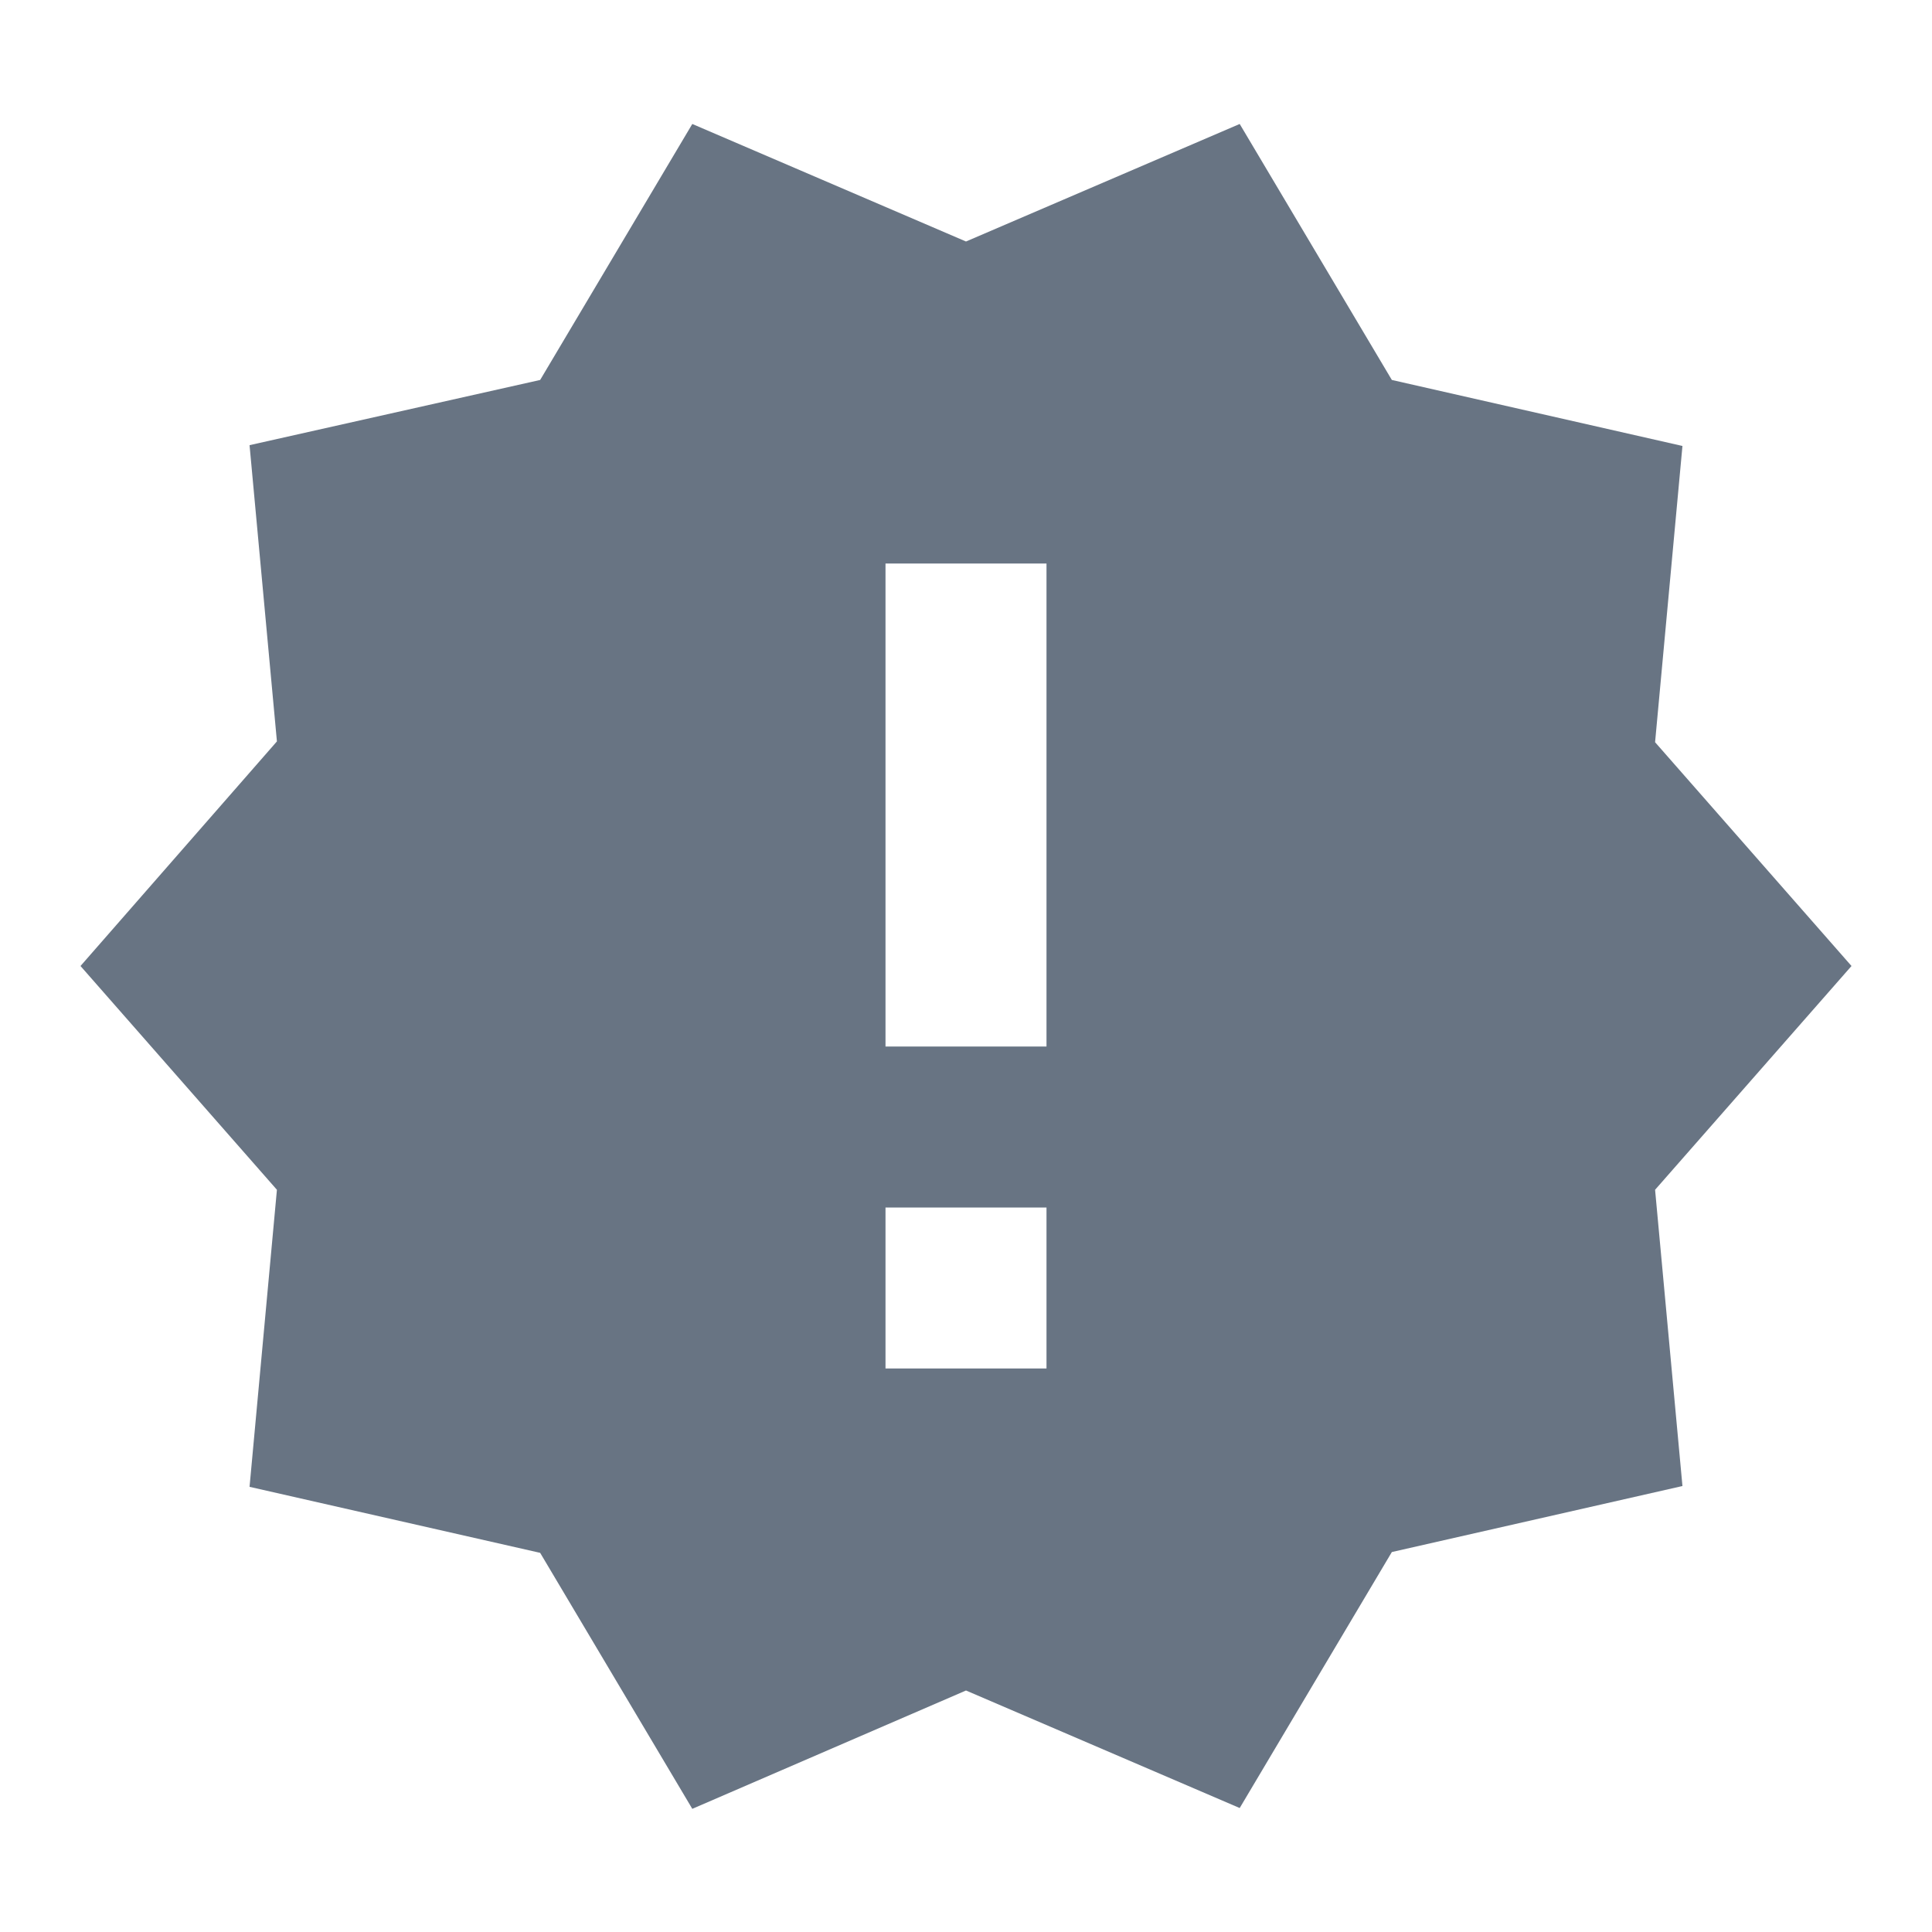
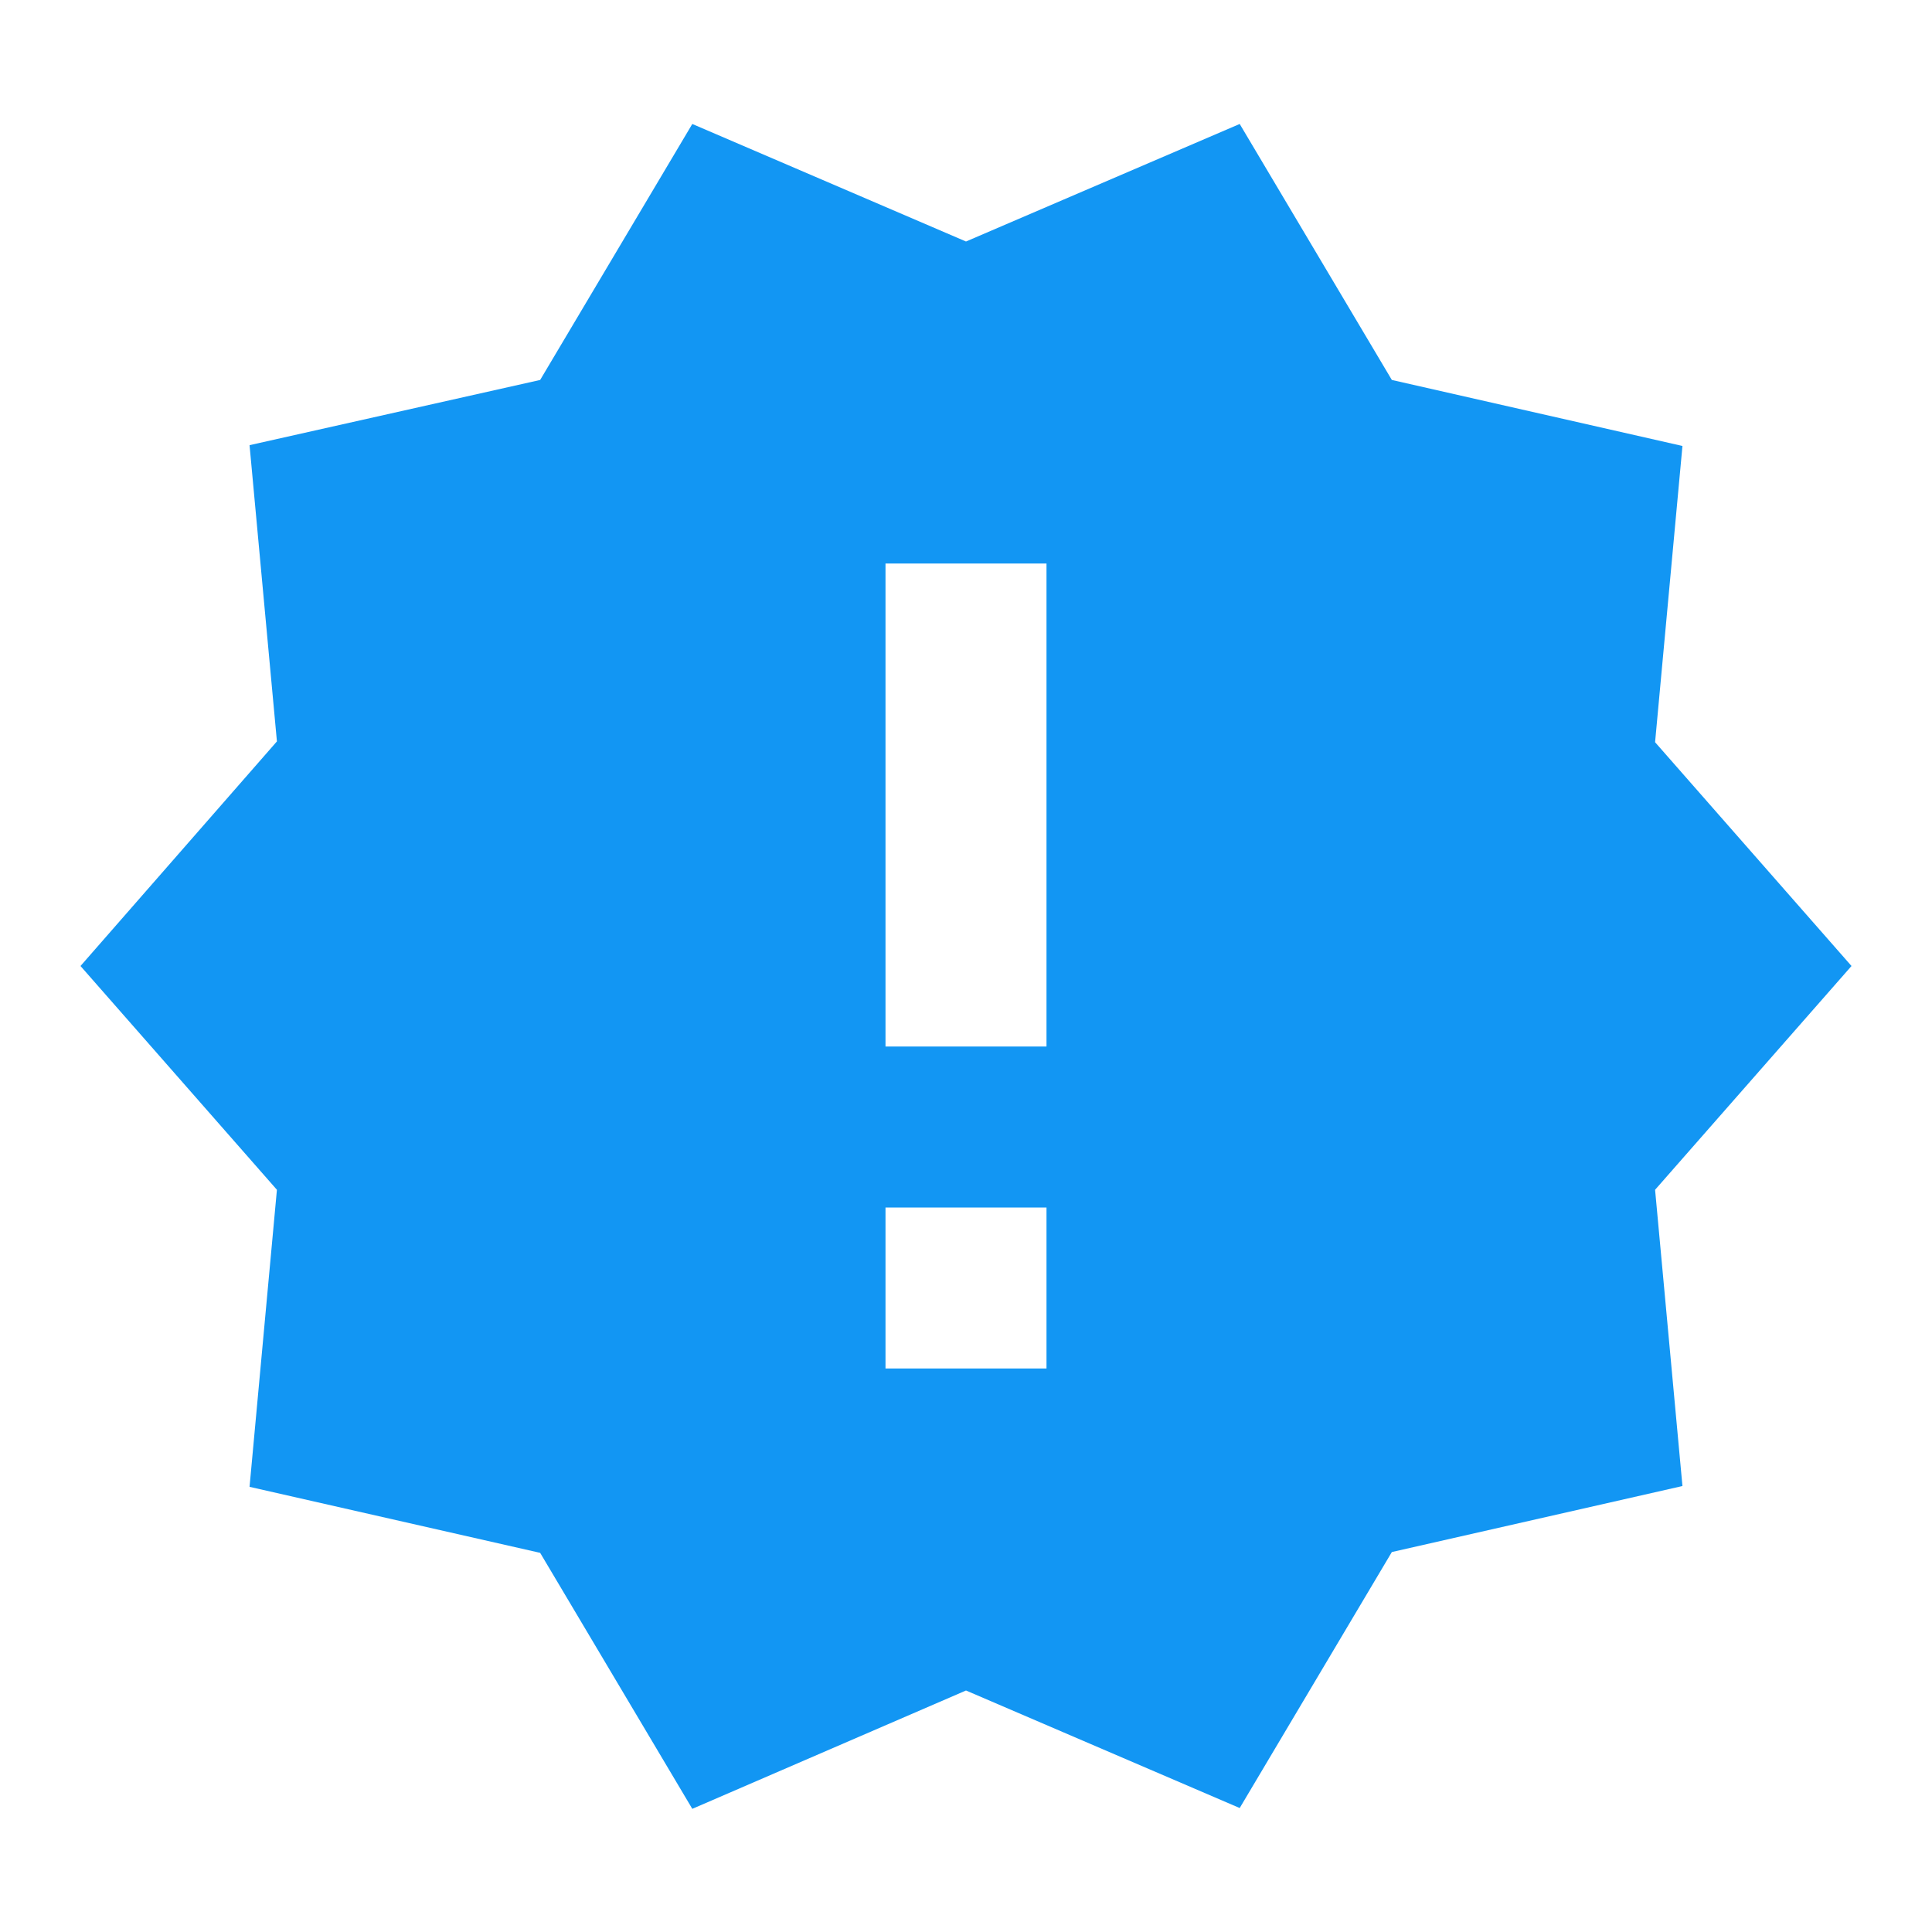
<svg xmlns="http://www.w3.org/2000/svg" viewBox="0 0 24 24" height="24" width="24">
  <path d="M0 0h24v24H0z" fill="none" />
-   <path d="M23 12l-2.44-2.78.34-3.68-3.61-.82-1.89-3.18L12 3 8.6 1.54 6.71 4.72l-3.61.81.34 3.68L1 12l2.44 2.78-.34 3.69 3.61.82 1.89 3.18L12 21l3.4 1.46 1.89-3.18 3.61-.82-.34-3.68L23 12zm-10 5h-2v-2h2v2zm0-4h-2V7h2v6z" style="fill: #687483" />
+   <path d="M23 12l-2.44-2.78.34-3.68-3.61-.82-1.89-3.18L12 3 8.6 1.54 6.71 4.72l-3.61.81.34 3.68L1 12l2.44 2.78-.34 3.69 3.61.82 1.89 3.18L12 21l3.4 1.46 1.89-3.18 3.61-.82-.34-3.68L23 12zm-10 5h-2v-2h2v2zm0-4h-2V7h2v6z" style="fill: #1296f3" />
</svg>
